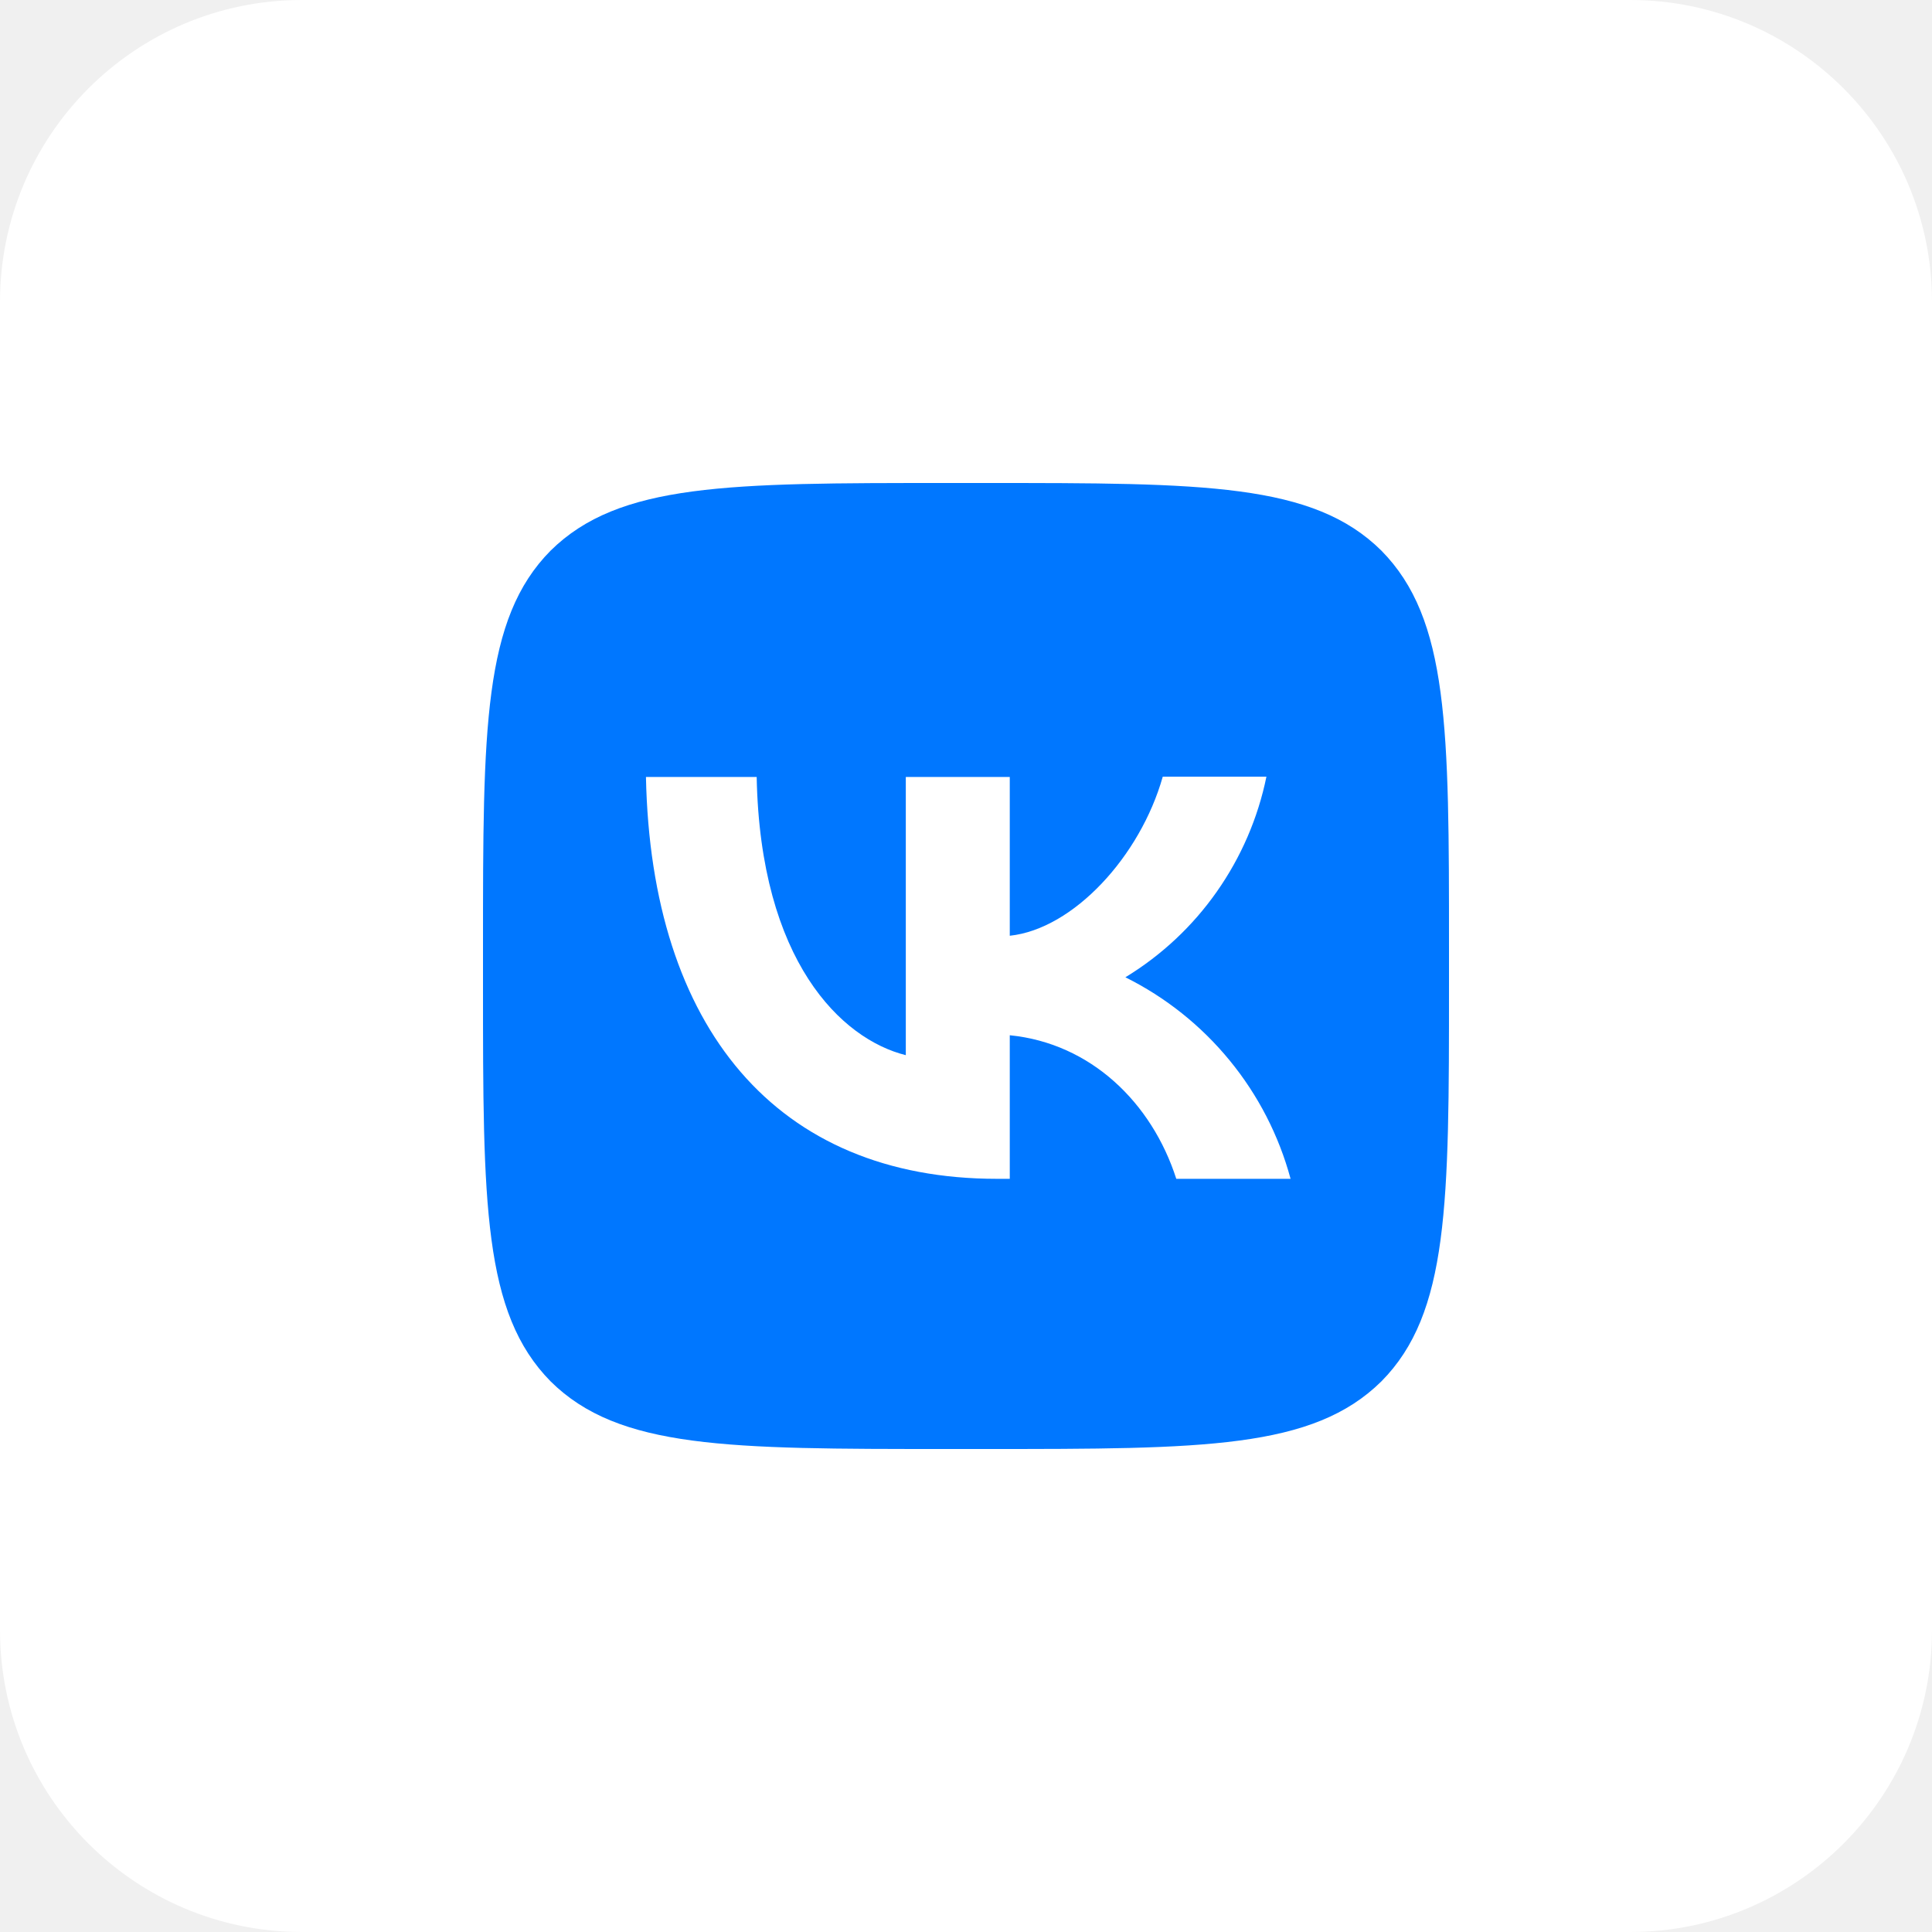
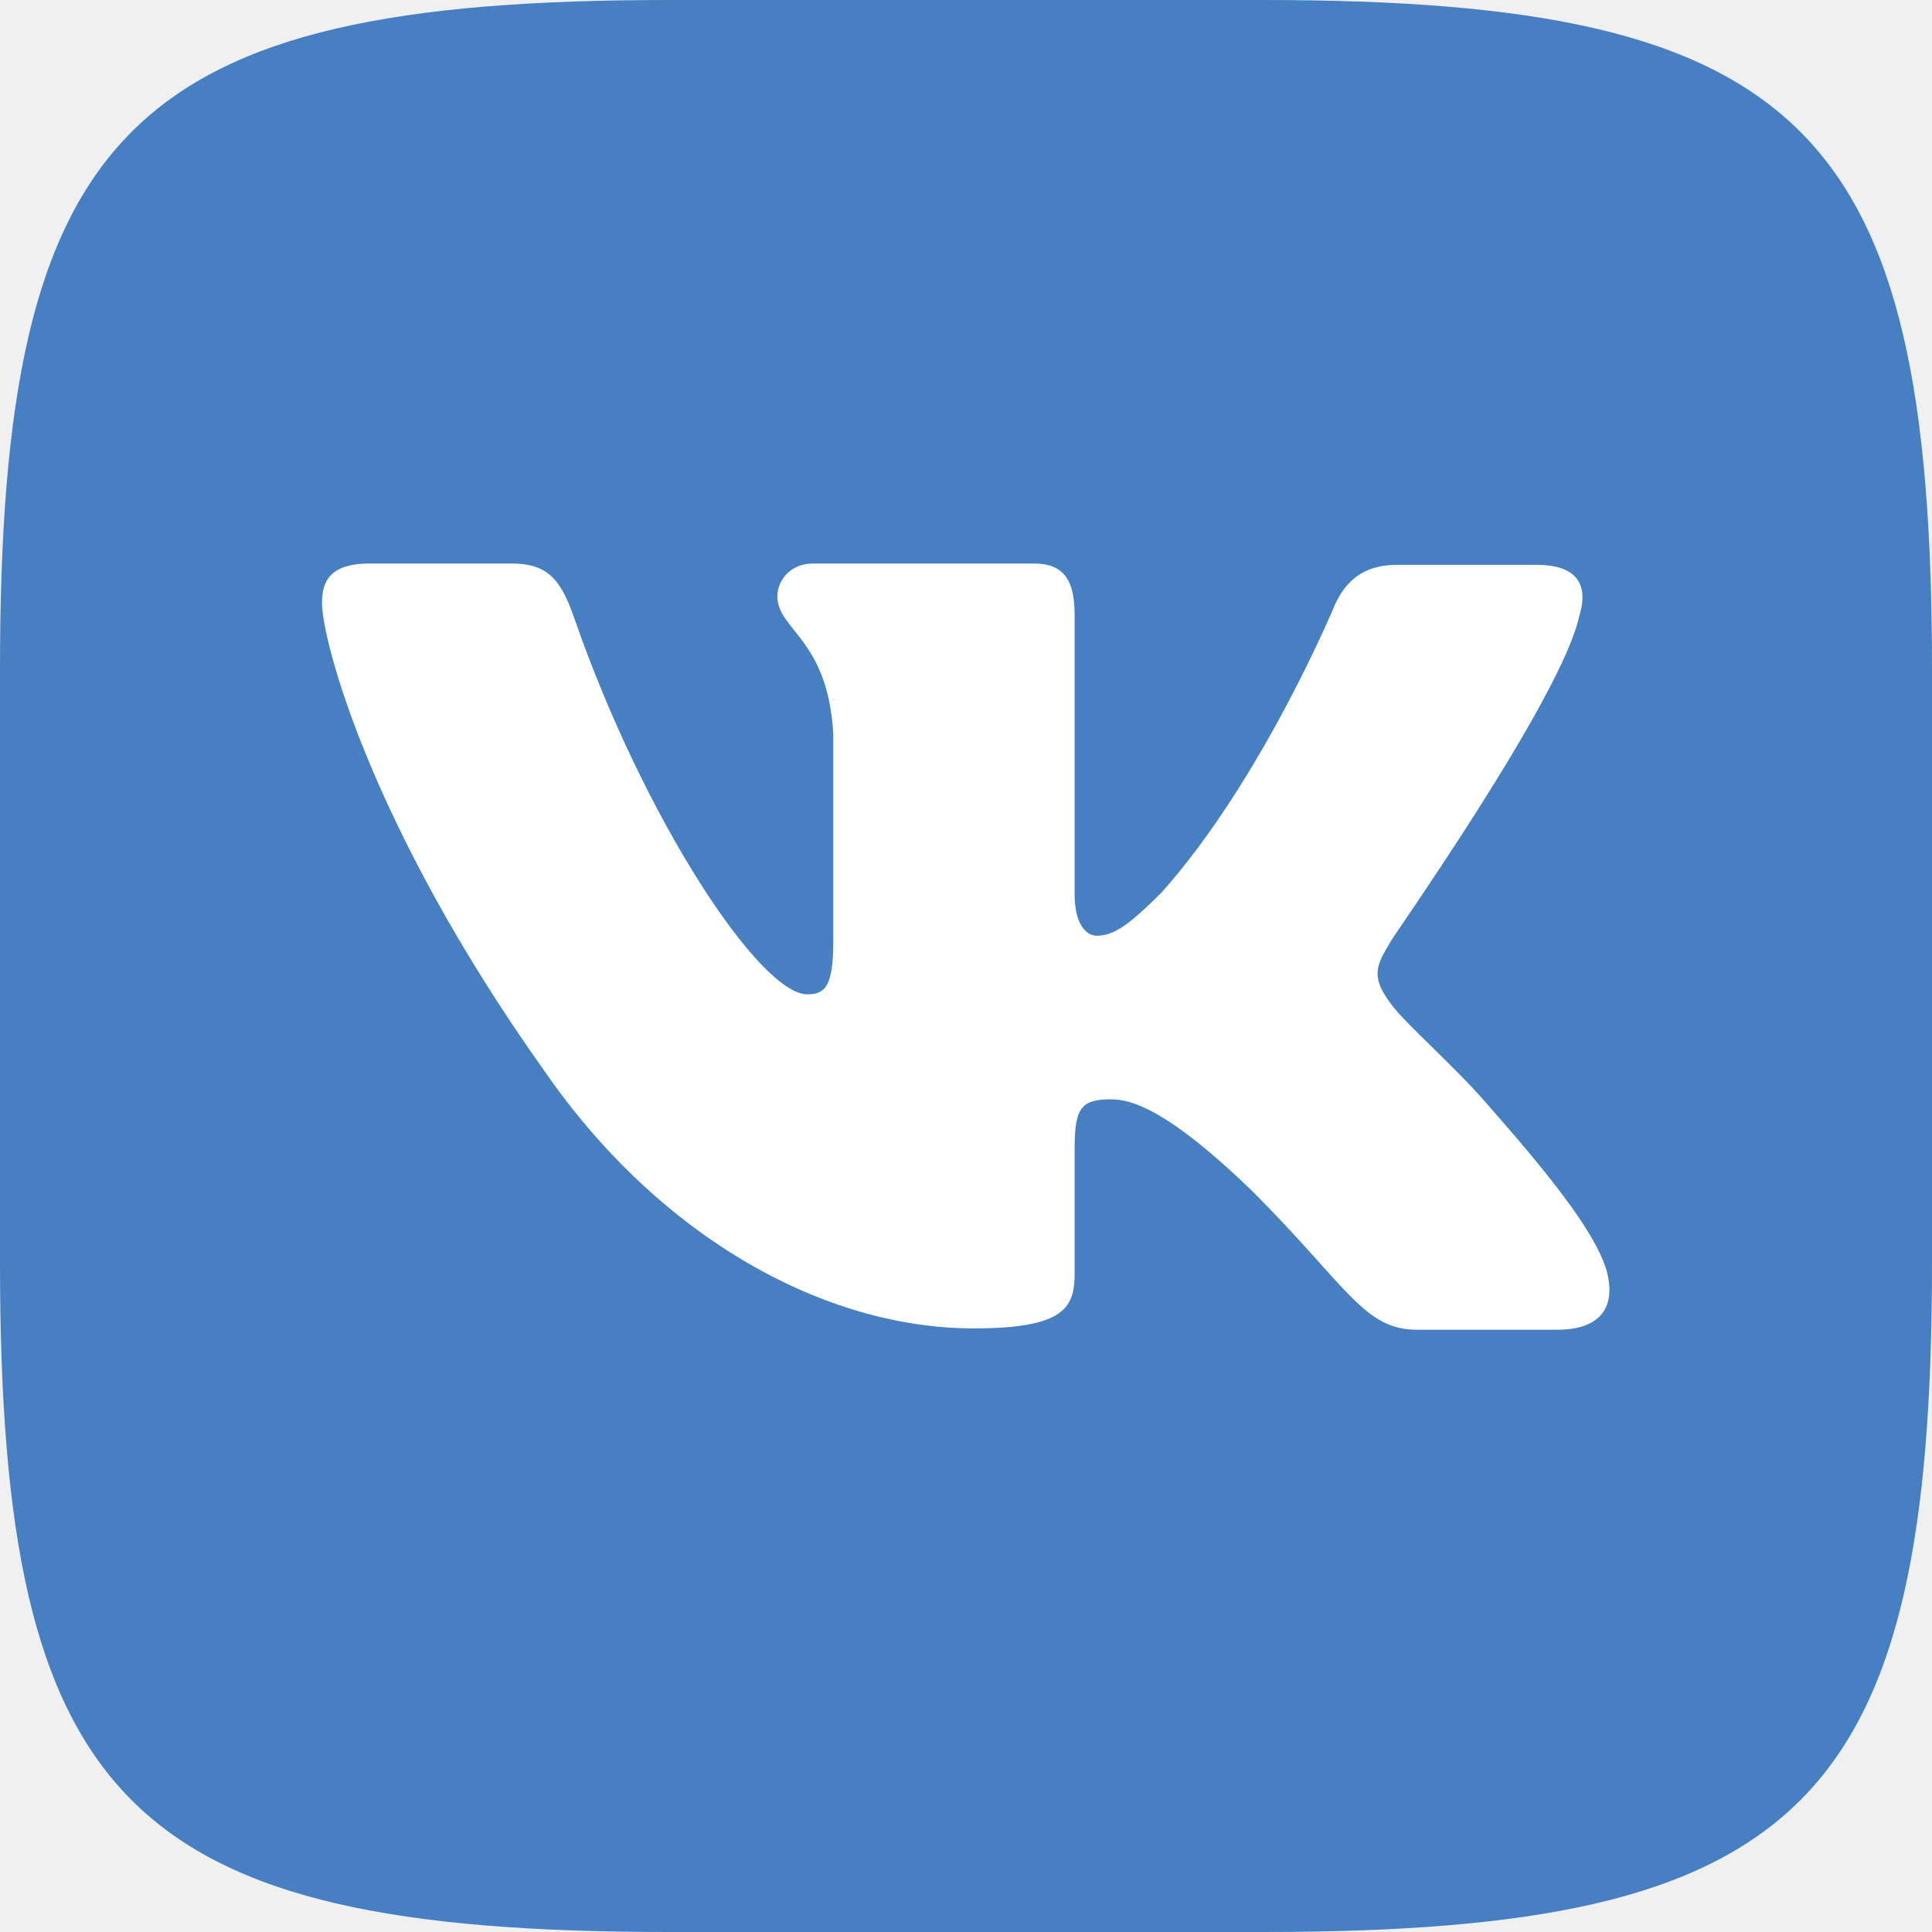
- <svg xmlns="http://www.w3.org/2000/svg" width="32" height="32" viewBox="0 0 32 32" fill="none">
-   <path d="M0 5C0 2.239 2.239 0 5 0H27C29.761 0 32 2.239 32 5V27C32 29.761 29.761 32 27 32H5C2.239 32 0 29.761 0 27V5Z" fill="white" />
-   <path d="M8 15.68C8 12.059 8 10.251 9.12 9.12C10.256 8 12.064 8 15.68 8H16.32C19.941 8 21.749 8 22.88 9.12C24 10.256 24 12.064 24 15.68V16.32C24 19.941 24 21.749 22.88 22.88C21.744 24 19.936 24 16.32 24H15.68C12.059 24 10.251 24 9.12 22.88C8 21.744 8 19.936 8 16.32V15.68Z" fill="#0077FF" />
-   <path d="M16.512 19.525C12.864 19.525 10.784 17.029 10.699 12.869H12.533C12.592 15.92 13.936 17.211 15.003 17.477V12.869H16.725V15.499C17.776 15.387 18.885 14.187 19.259 12.864H20.976C20.836 13.549 20.556 14.197 20.154 14.769C19.753 15.341 19.237 15.823 18.64 16.187C19.306 16.518 19.894 16.987 20.366 17.563C20.838 18.138 21.182 18.807 21.376 19.525H19.483C19.077 18.261 18.064 17.28 16.725 17.147V19.525H16.517H16.512Z" fill="white" />
+ <svg xmlns="http://www.w3.org/2000/svg" width="48" height="48" viewBox="0 0 48 48" fill="none">
+   <path fill-rule="evenodd" clip-rule="evenodd" d="M16.632 0H31.368C44.816 0 48 3.184 48 16.632V31.368C48 44.816 44.816 48 31.368 48H16.632C3.184 48 0 44.816 0 31.368V16.632C0 3.184 3.184 0 16.632 0Z" fill="#4680C2" />
+   <path fill-rule="evenodd" clip-rule="evenodd" d="M39.232 15.321C39.469 14.576 39.232 14.034 38.182 14.034H34.693C33.812 14.034 33.406 14.508 33.169 15.016C33.169 15.016 31.373 19.352 28.867 22.164C28.054 22.977 27.681 23.248 27.241 23.248C27.003 23.248 26.699 22.977 26.699 22.232V15.287C26.699 14.406 26.428 14 25.682 14H20.195C19.653 14 19.314 14.406 19.314 14.813C19.314 15.66 20.567 15.863 20.703 18.234V23.383C20.703 24.501 20.5 24.704 20.059 24.704C18.874 24.704 15.994 20.334 14.267 15.355C13.928 14.373 13.589 14 12.709 14H9.186C8.169 14 8 14.474 8 14.982C8 15.897 9.186 20.504 13.521 26.601C16.401 30.768 20.5 33.004 24.192 33.004C26.428 33.004 26.699 32.495 26.699 31.649V28.498C26.699 27.482 26.902 27.313 27.613 27.313C28.121 27.313 29.036 27.584 31.102 29.582C33.474 31.953 33.88 33.037 35.201 33.037H38.69C39.706 33.037 40.181 32.529 39.91 31.547C39.605 30.565 38.453 29.142 36.963 27.448C36.15 26.5 34.93 25.45 34.557 24.941C34.049 24.264 34.185 23.993 34.557 23.383C34.524 23.383 38.792 17.354 39.232 15.321Z" fill="white" />
</svg>
